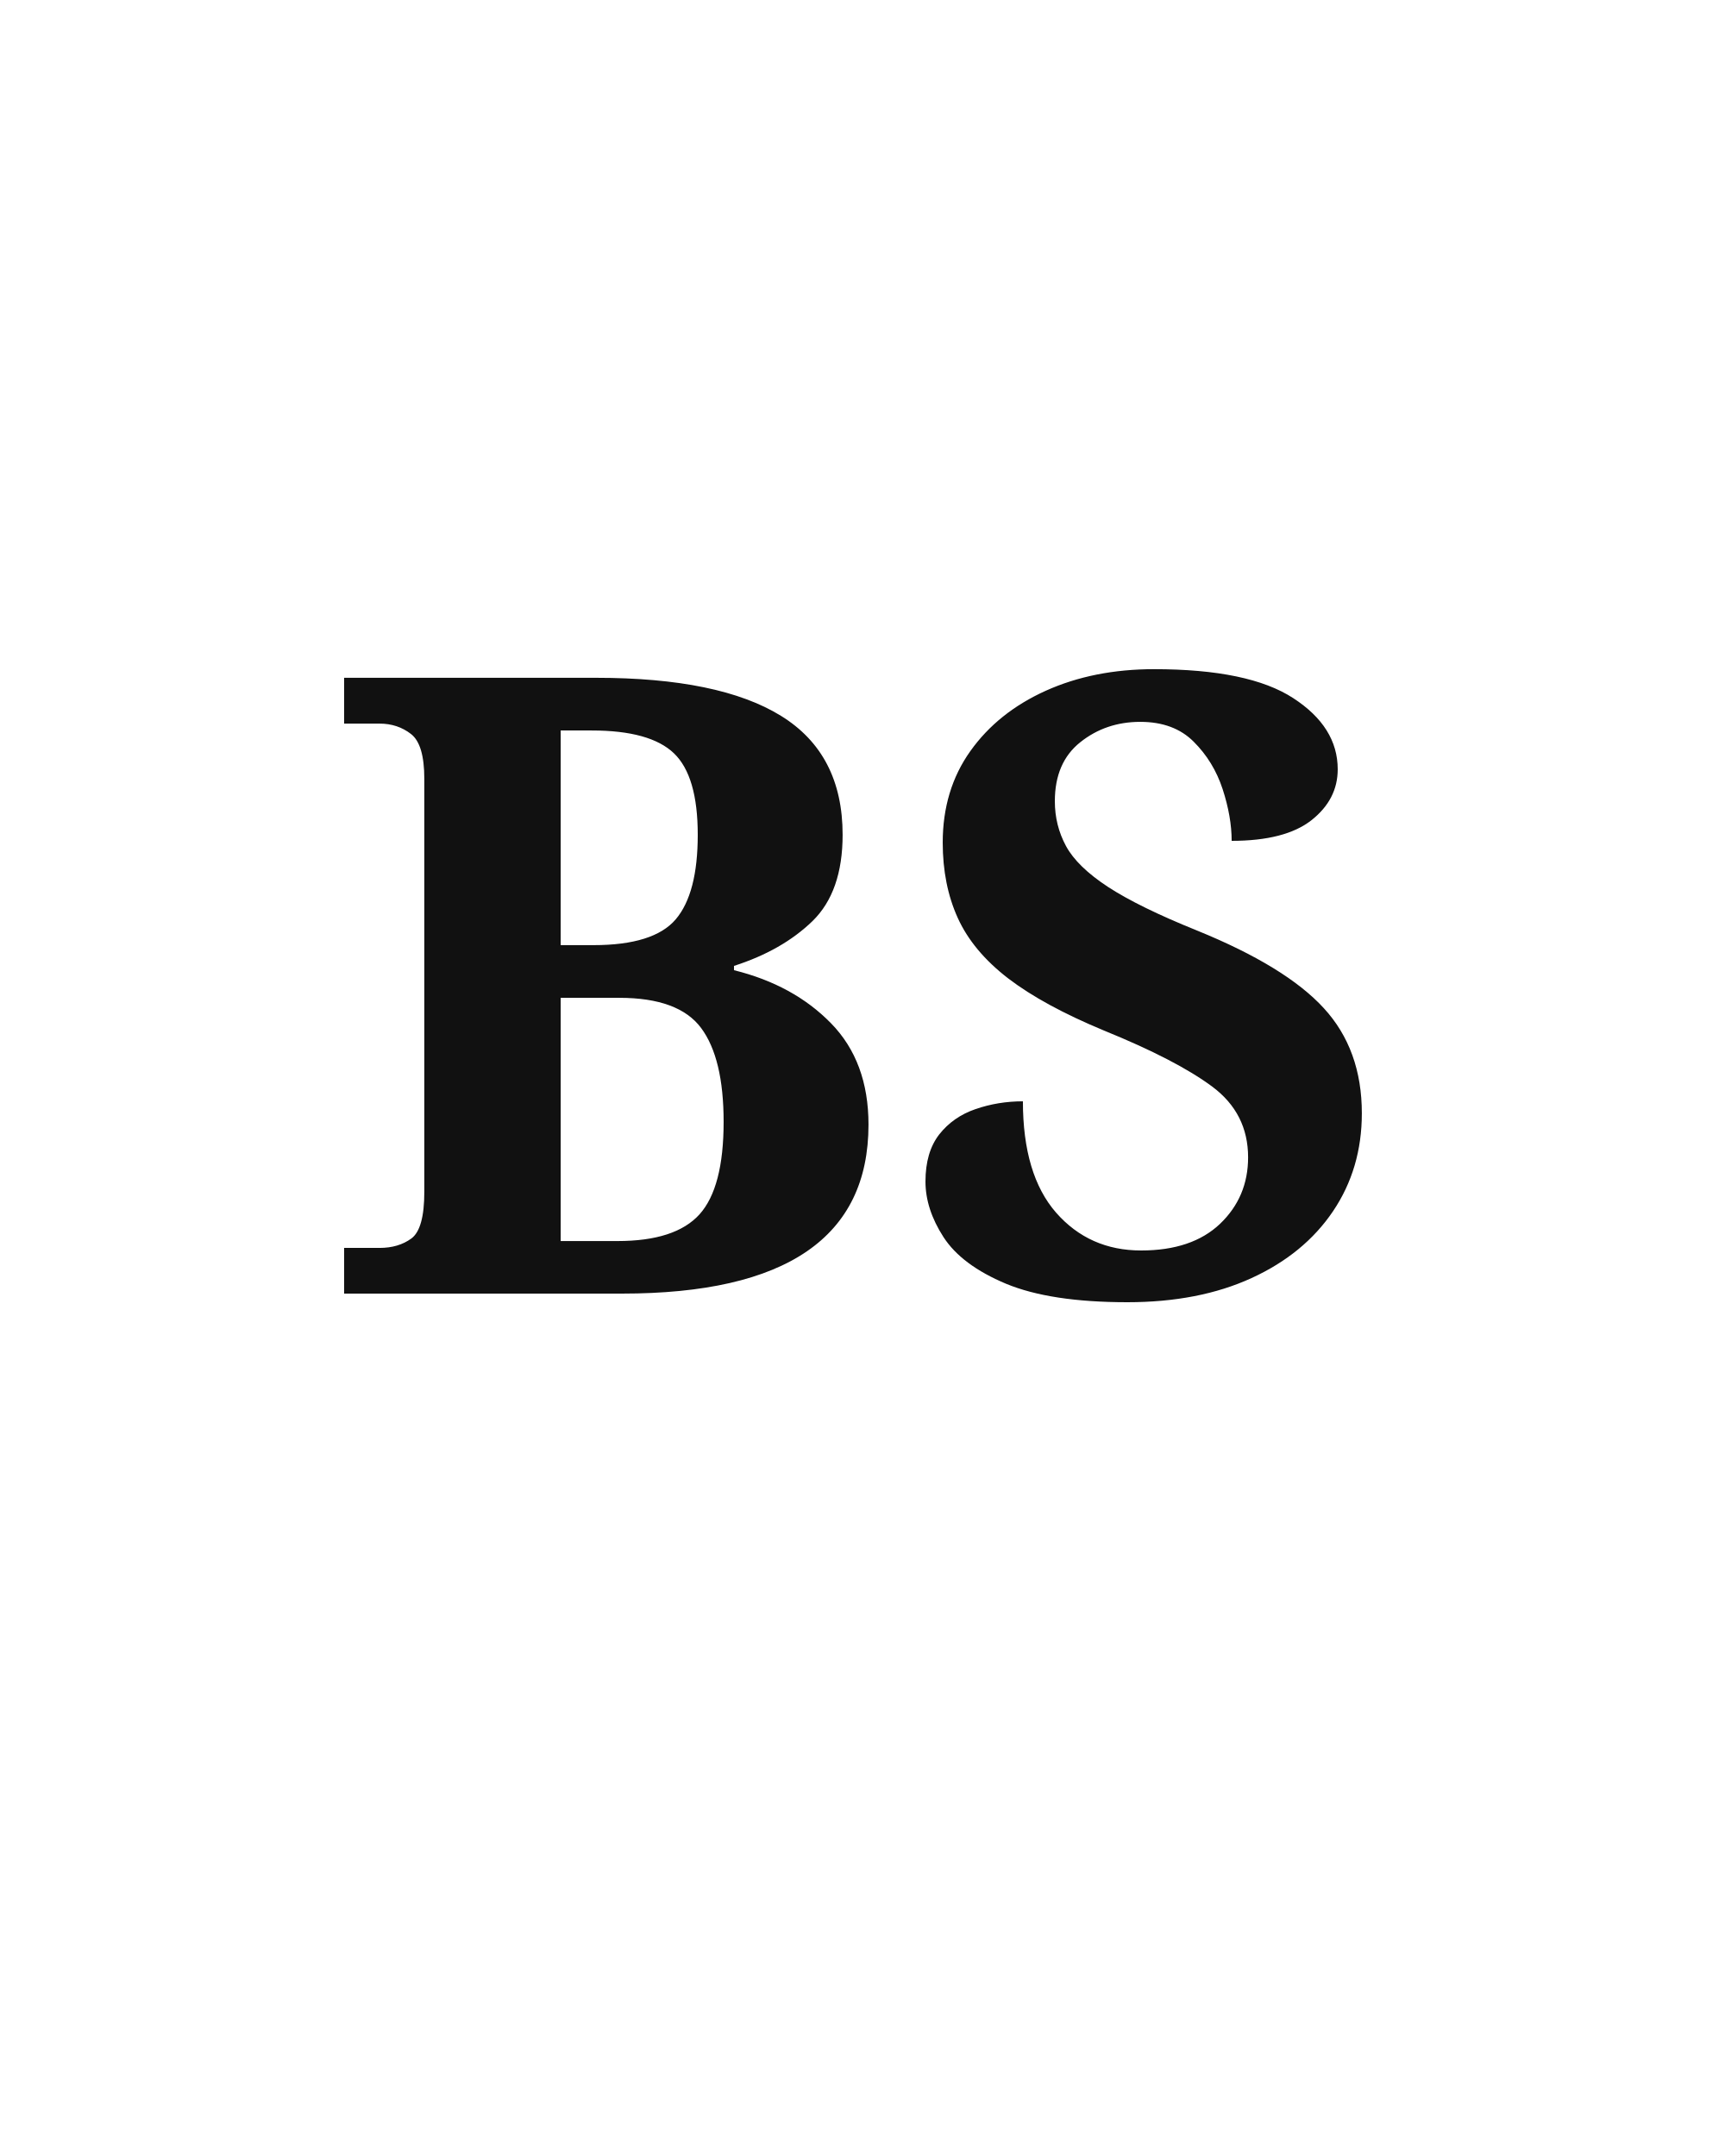
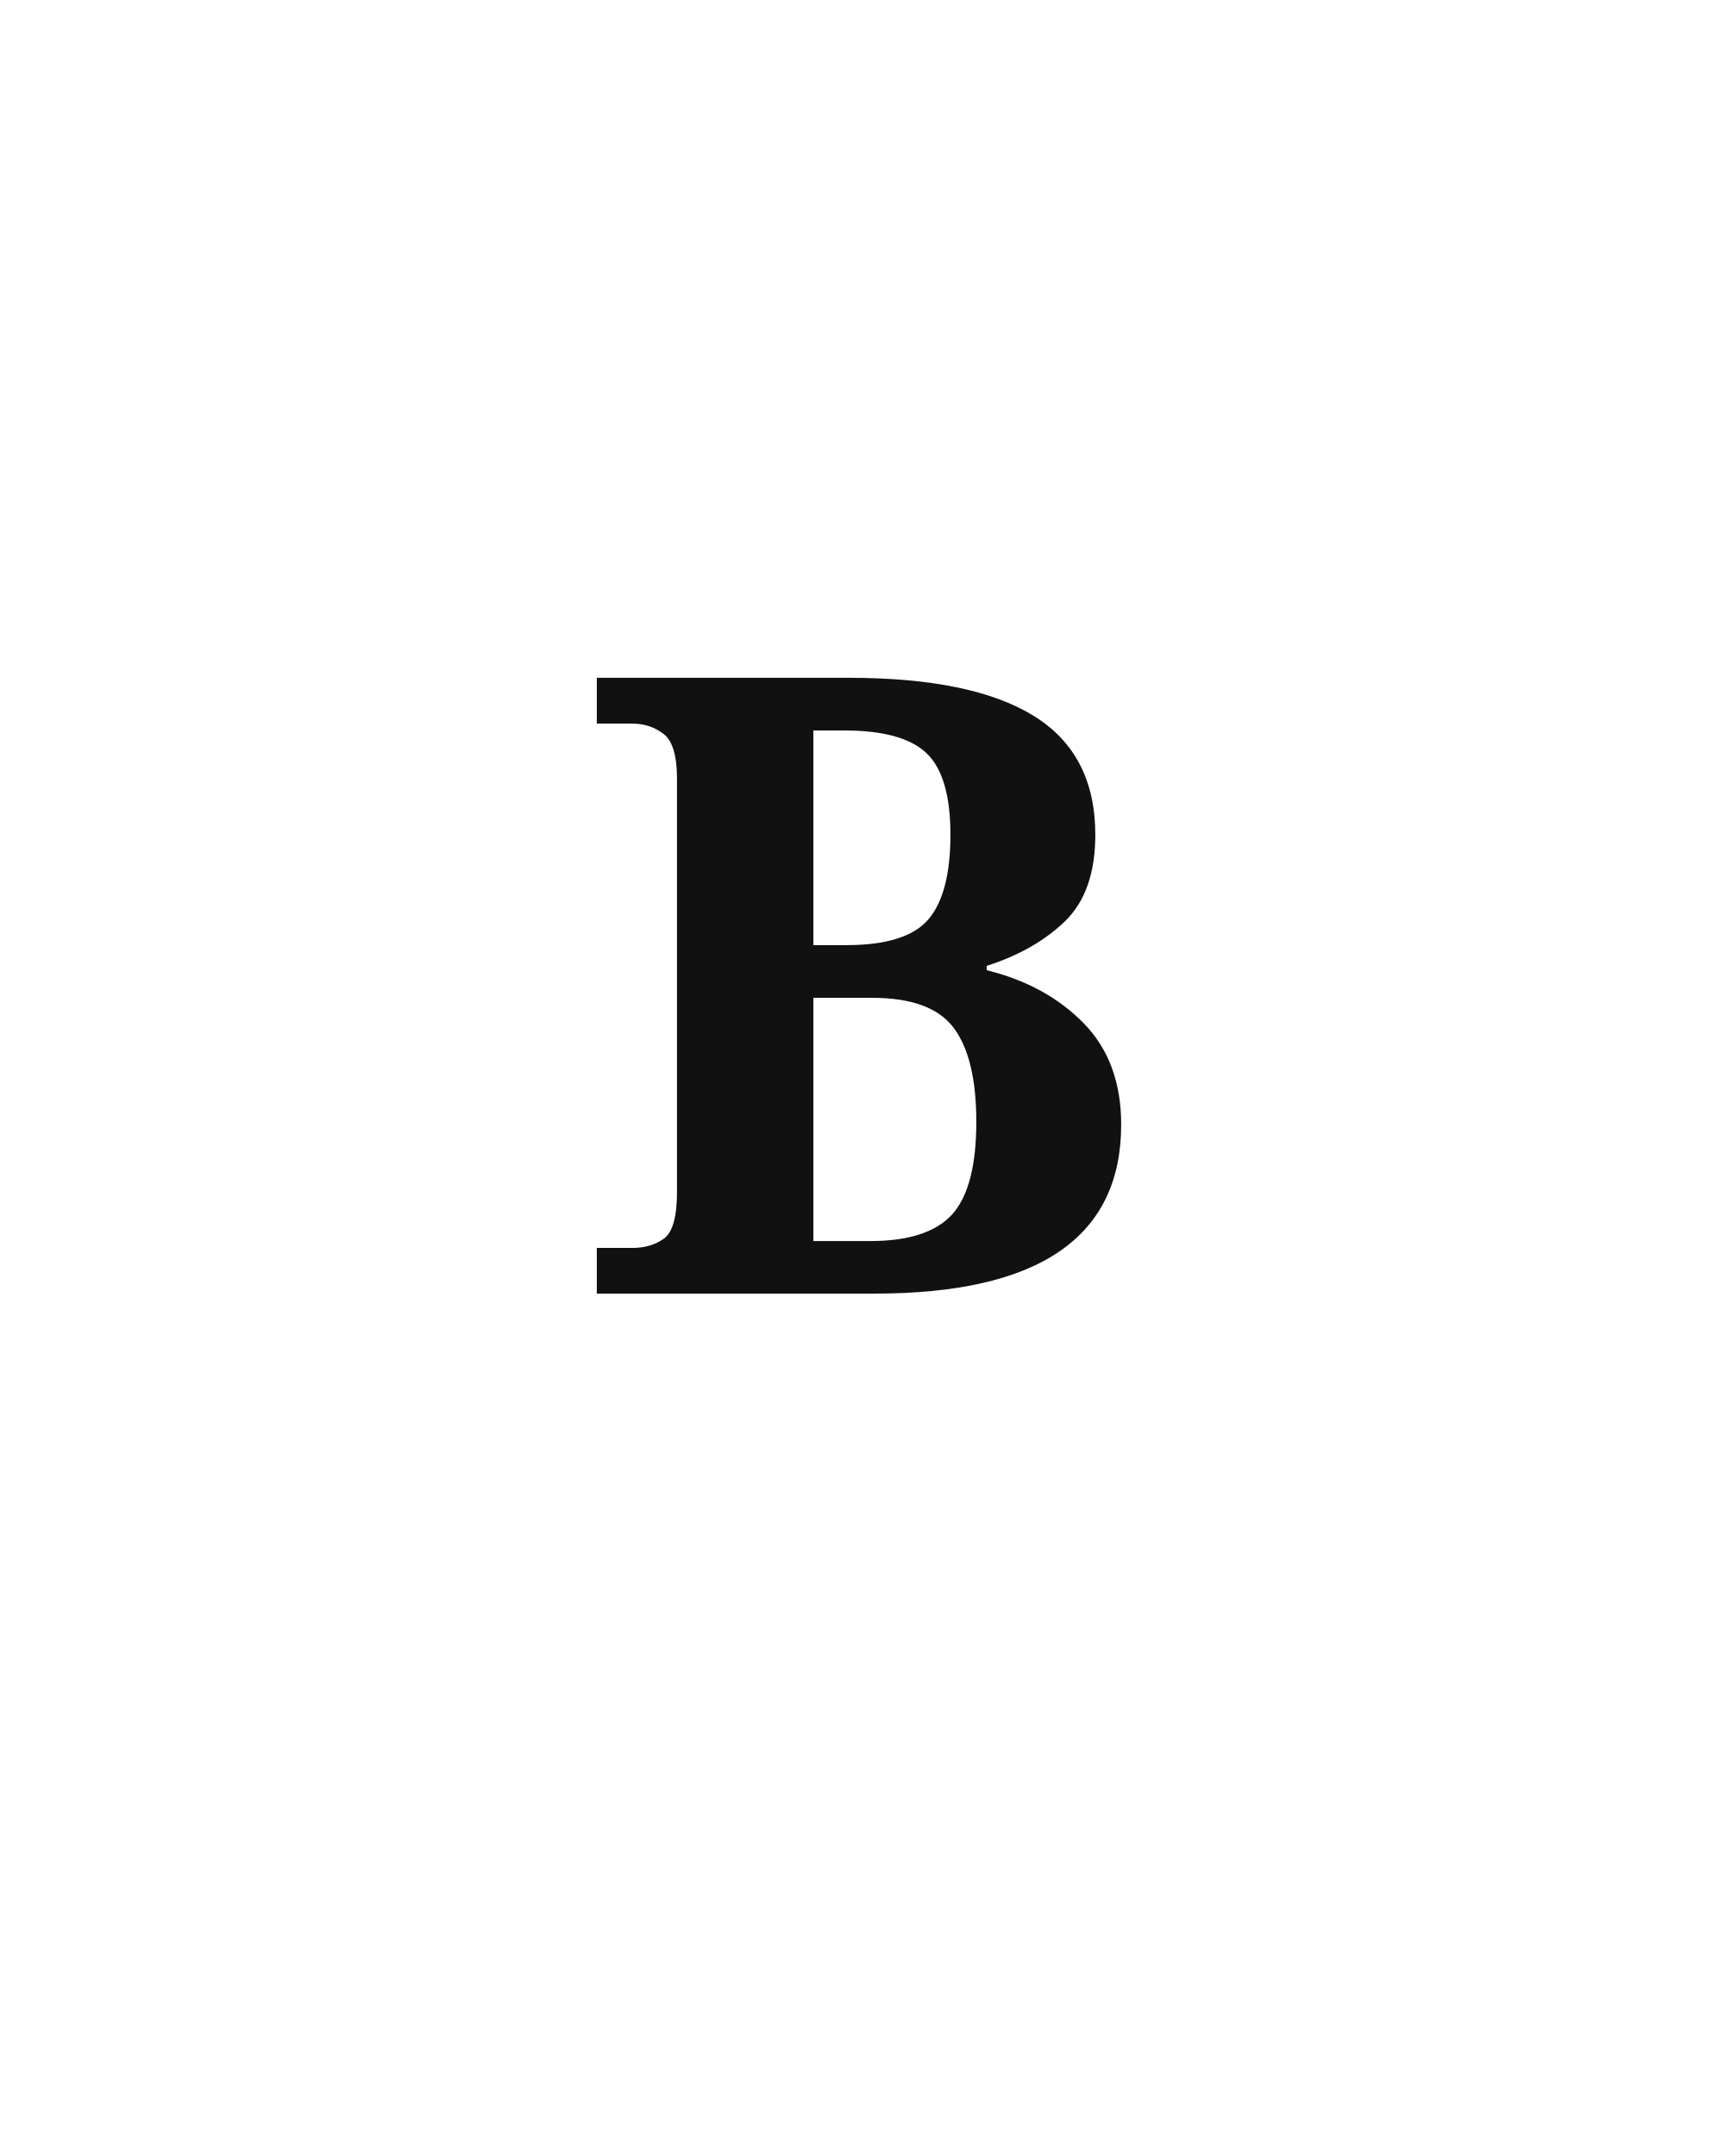
<svg xmlns="http://www.w3.org/2000/svg" width="200" height="250" viewBox="0 0 200 100">
  <style>
    .text {
      font-family: 'Georgia', serif;
      font-weight: bold;
      font-size: 100px;
      fill: #111;
    }
  </style>
-   <text x="50%" y="75" text-anchor="middle" class="text">BS</text>
+   <text x="50%" y="75" text-anchor="middle" class="text">B</text>
</svg>
